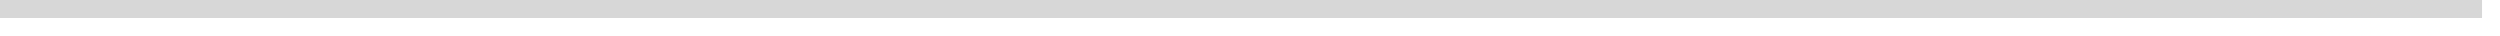
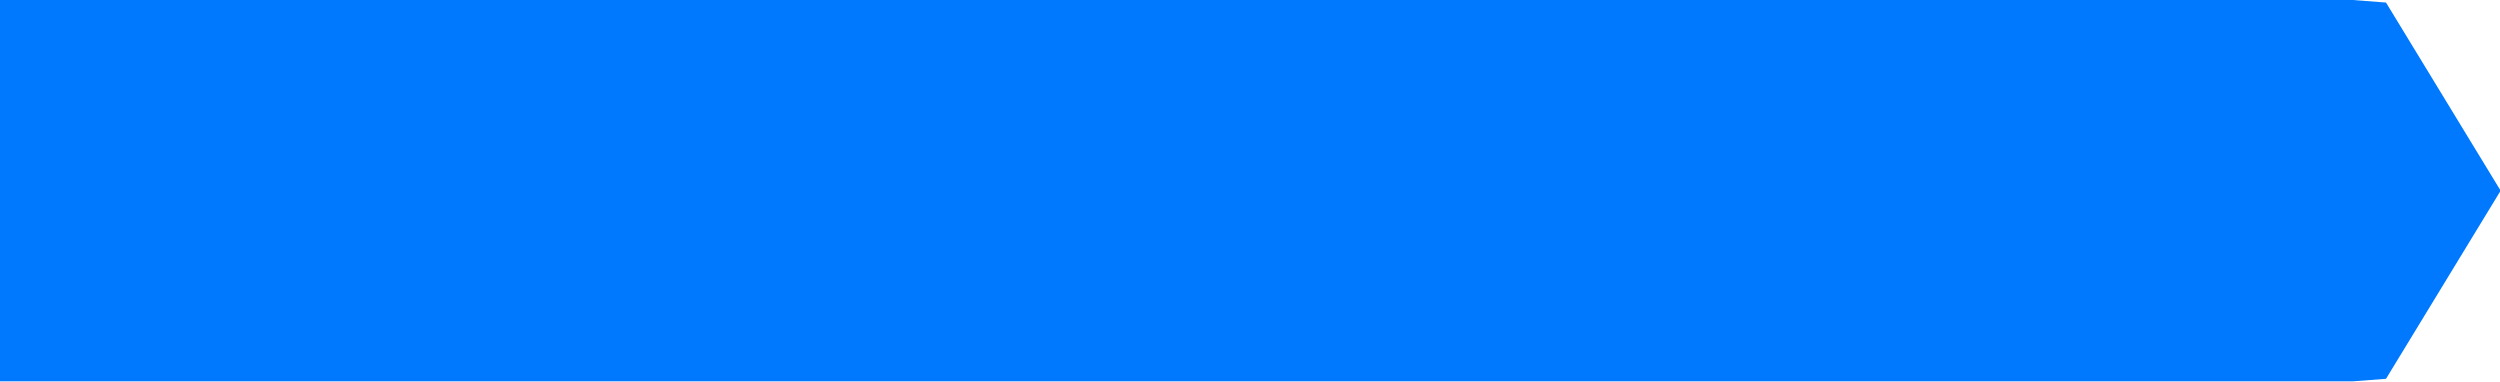
- <svg xmlns="http://www.w3.org/2000/svg" version="1.1" width="139px" height="2px">
-   <g transform="matrix(1 0 0 1 -703 -104 )">
-     <path d="M 703 104.5  L 841 104.5  " stroke-width="1" stroke="#d7d7d7" fill="none" />
+ <svg xmlns="http://www.w3.org/2000/svg" version="1.1" width="236px" height="36px">
+   <g transform="matrix(1 0 0 1 -28 -42 )">
+     <path d="M 250.068 42.5  C 250.068 42.5  252.945 42.719  252.945 42.719  C 252.945 42.719  263.474 60  263.474 60  C 263.474 60  252.945 77.281  252.945 77.281  C 252.945 77.281  250.068 77.5  250.068 77.5  C 250.068 77.5  28.5 77.5  28.5 77.5  C 28.5 77.5  28.5 42.5  28.5 42.5  C 28.5 42.5  250.068 42.5  250.068 42.5  Z " fill-rule="nonzero" fill="#0079fe" stroke="none" />
+     <path d="M 250.068 42.5  C 250.068 42.5  252.945 42.719  252.945 42.719  C 252.945 42.719  263.474 60  263.474 60  C 263.474 60  252.945 77.281  252.945 77.281  C 252.945 77.281  250.068 77.5  250.068 77.5  C 250.068 77.5  28.5 77.5  28.5 77.5  C 28.5 77.5  28.5 42.5  28.5 42.5  C 28.5 42.5  250.068 42.5  250.068 42.5  Z " stroke-width="1" stroke="#0079fe" fill="none" />
  </g>
</svg>
